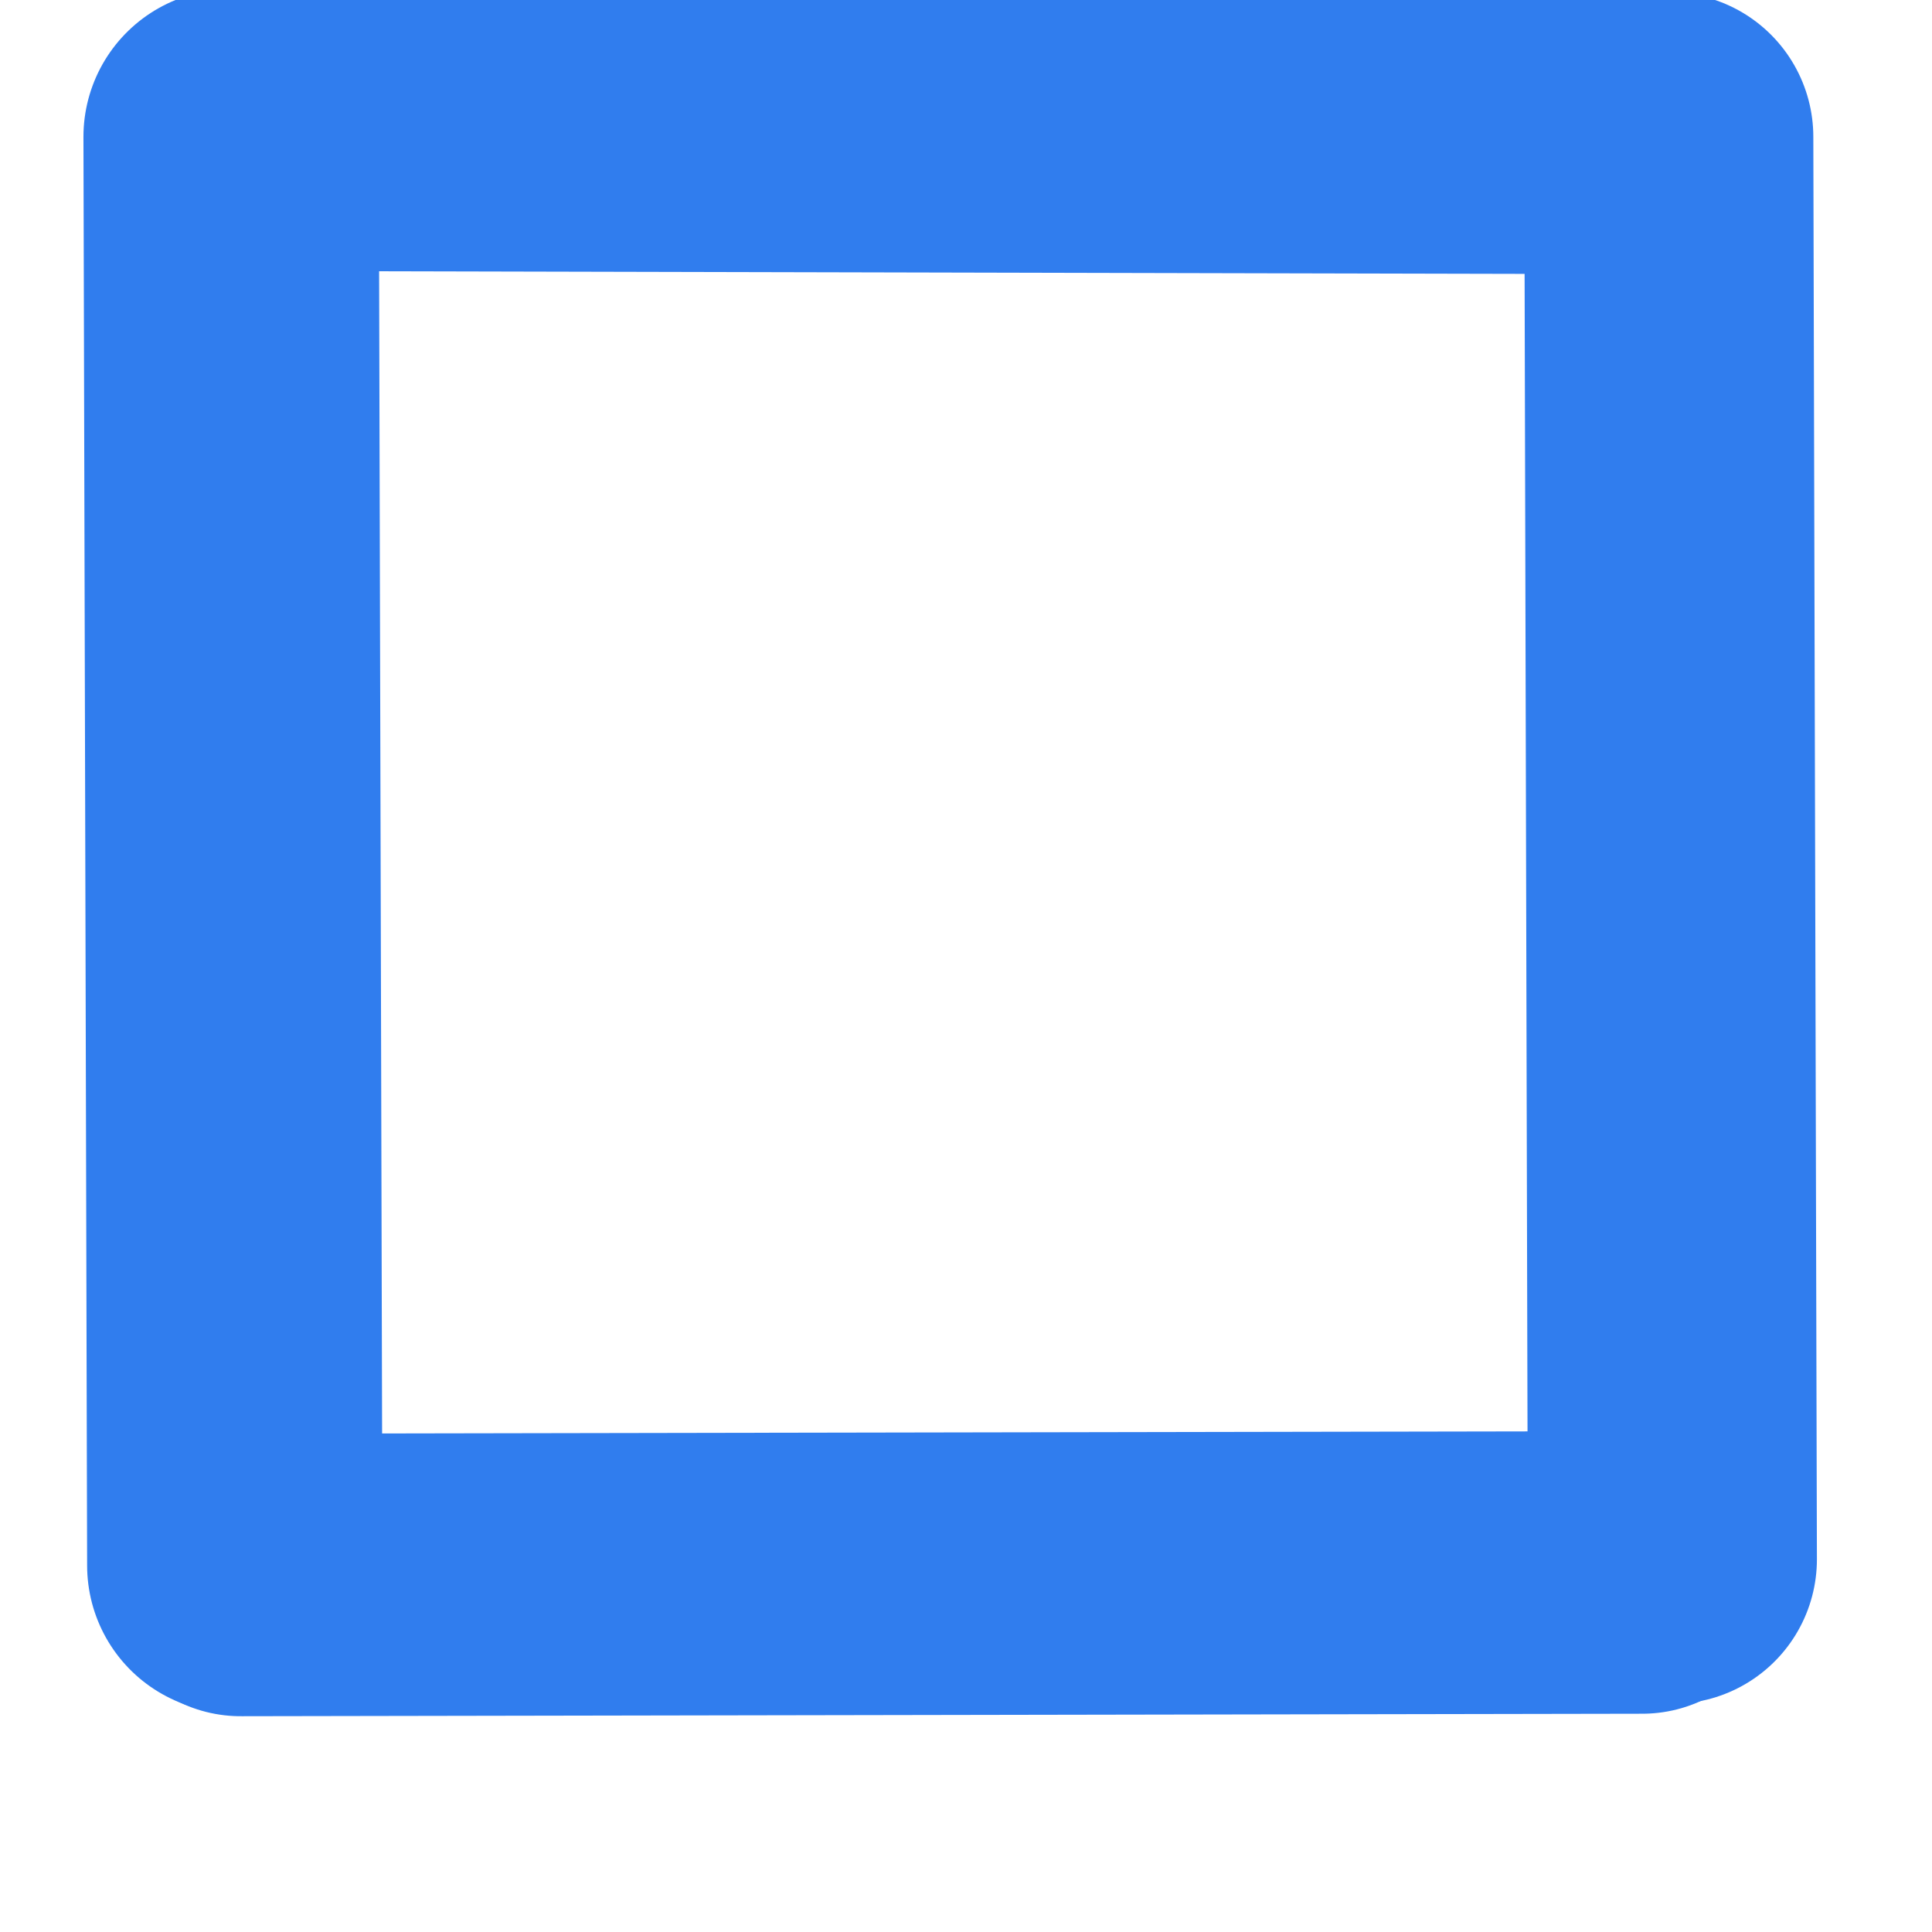
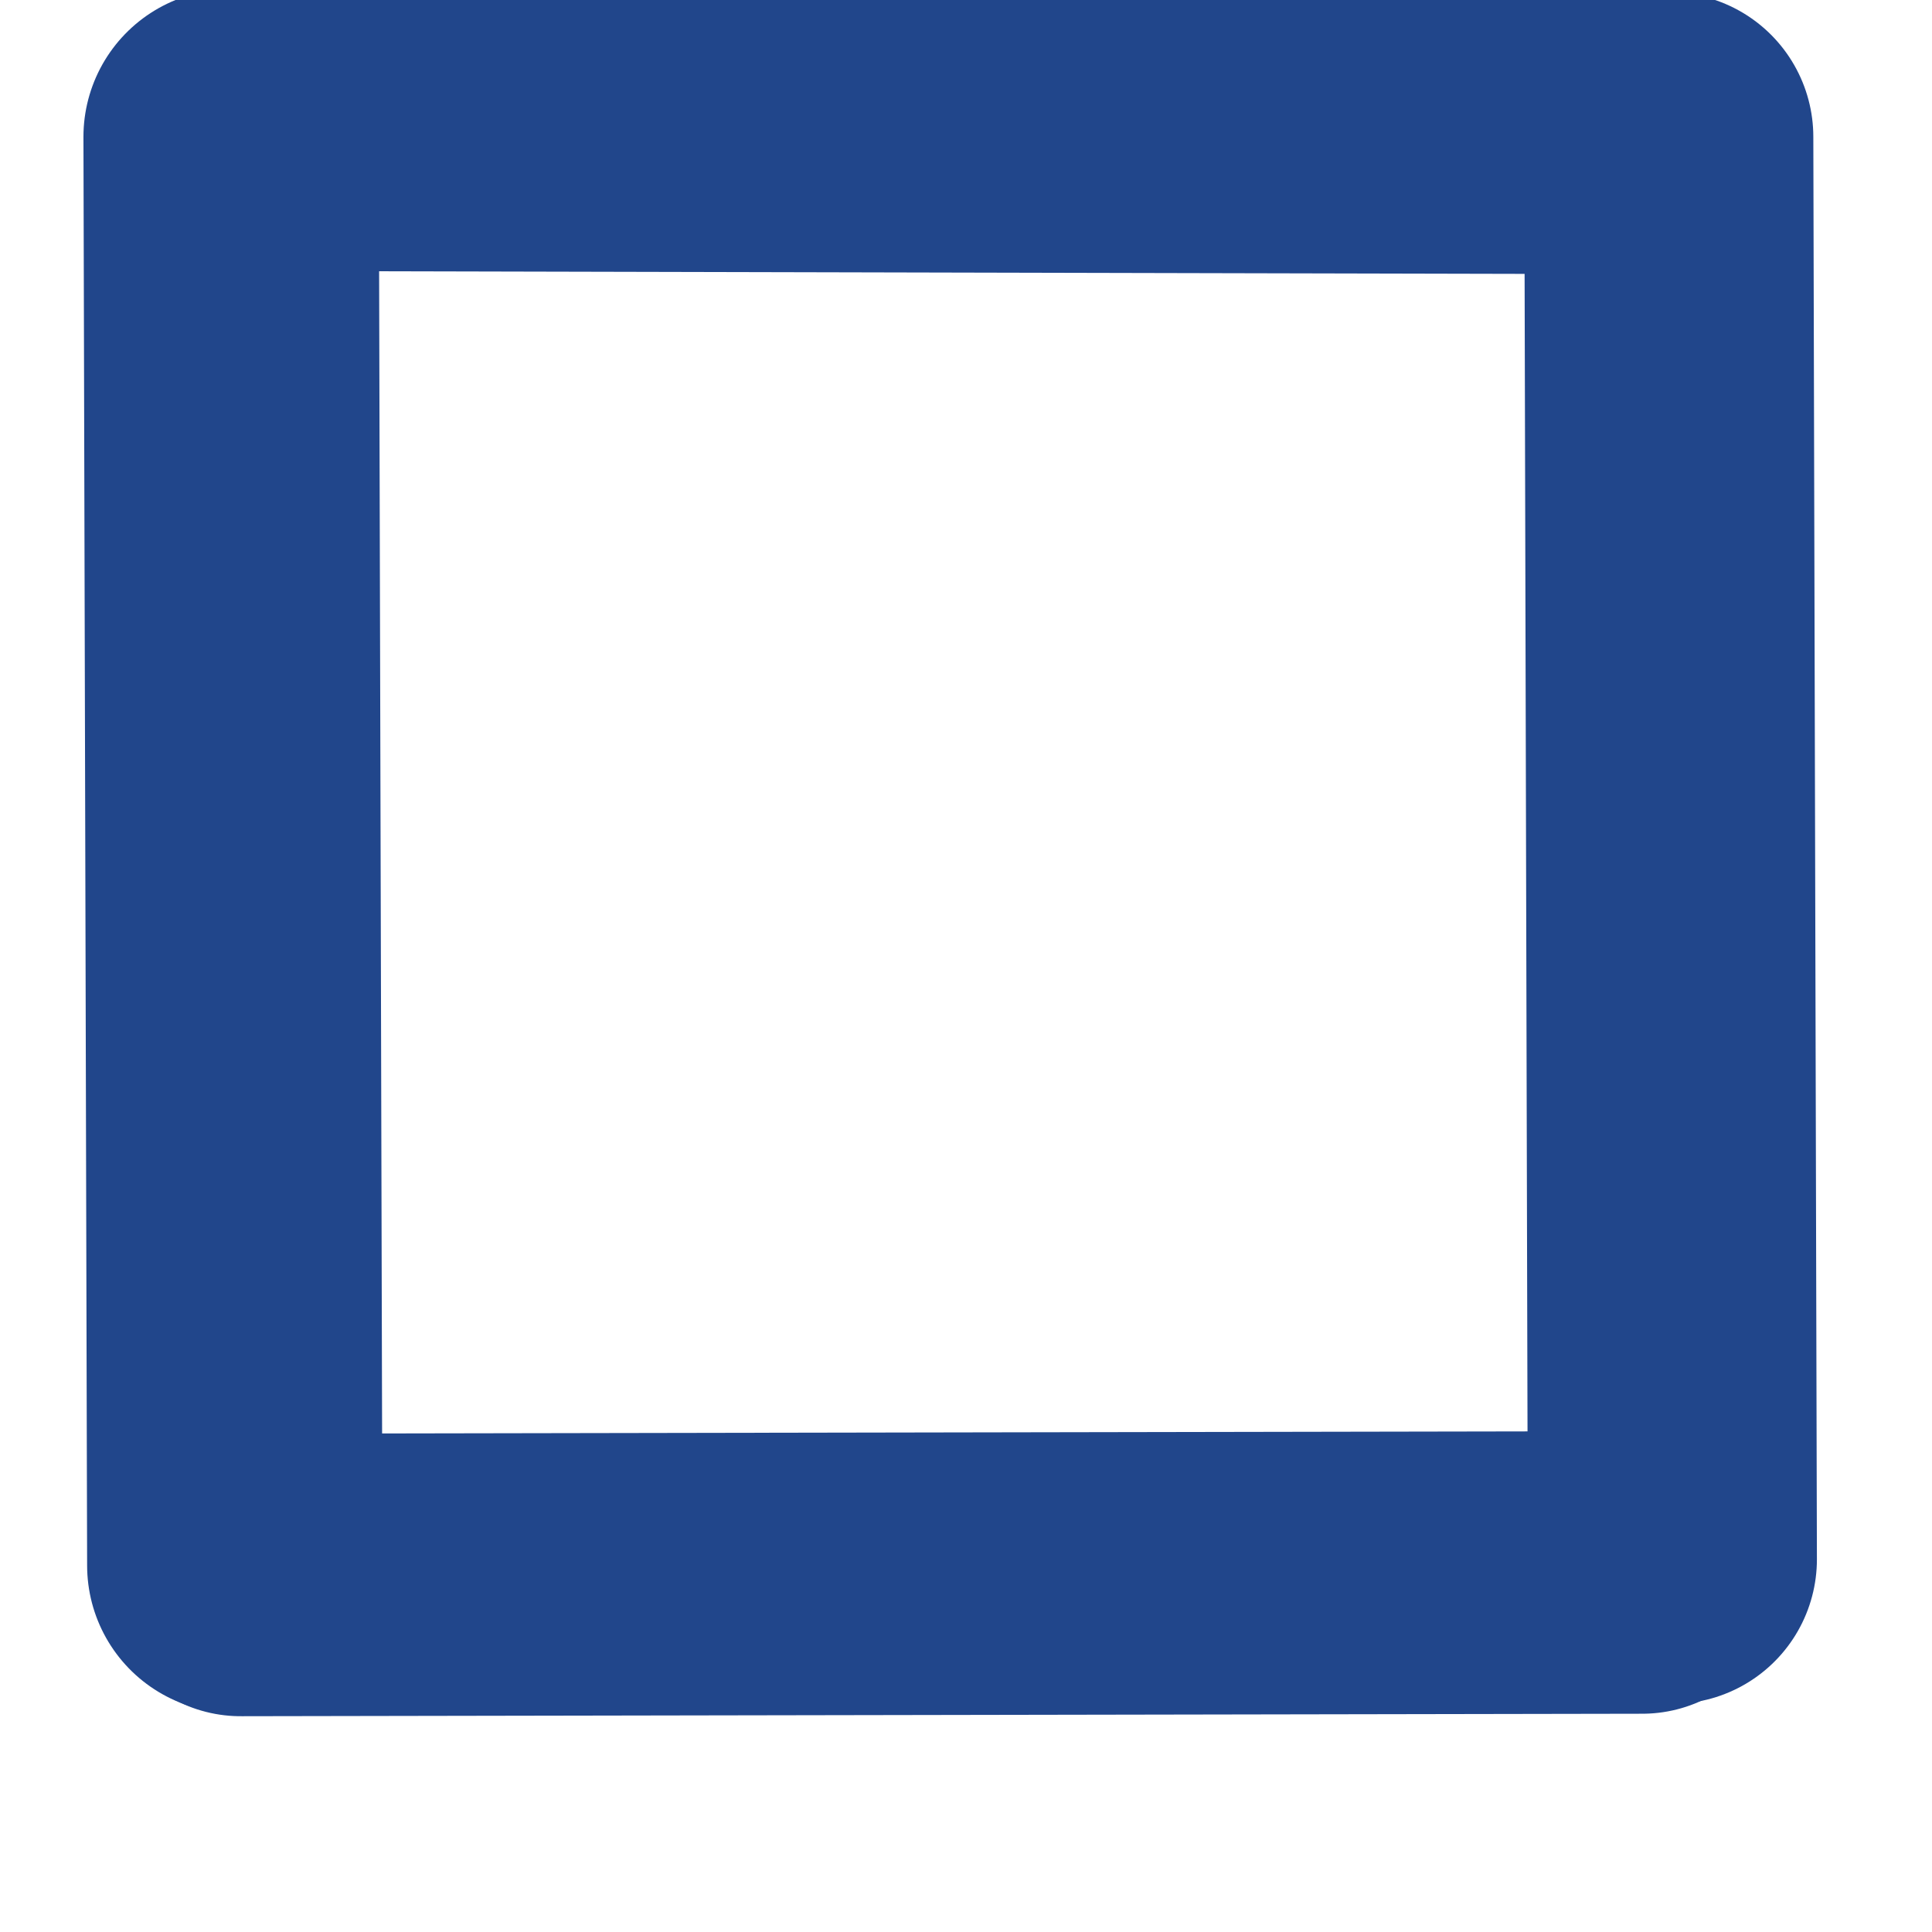
<svg xmlns="http://www.w3.org/2000/svg" id="Layer_1" data-name="Layer 1" width="5.556mm" height="5.556mm" viewBox="0 0 21 21" version="1.1">
  <defs id="defs4707" />
-   <line x1="2.552" y1="17.016" x2="2.512" y2="1.487" style="fill:none;stroke:#307dee;stroke-width:3.21px;stroke-linecap:round;stroke-miterlimit:10;stroke-opacity:1" id="line4702" />
-   <line x1="2.616" y1="17.119" x2="17.85" y2="17.092" style="fill:none;stroke:#307dee;stroke-width:3.071px;stroke-linecap:round;stroke-miterlimit:10;stroke-opacity:1" id="line4702-9-3" />
-   <line x1="2.612" y1="1.411" x2="17.921" y2="1.446" style="fill:none;stroke:#307dee;stroke-width:3.068px;stroke-linecap:round;stroke-miterlimit:10;stroke-opacity:1" id="line4702-9-3-0" />
-   <line x1="18.178" y1="16.949" x2="18.139" y2="1.488" style="fill:none;stroke:#307dee;stroke-width:3.142px;stroke-linecap:round;stroke-miterlimit:10;stroke-opacity:1" id="line4702-3" />
+   <line x1="2.552" y1="17.016" x2="2.512" y2="1.487" style="fill:none;stroke:#21468b;stroke-width:3.21px;stroke-linecap:round;stroke-miterlimit:10;stroke-opacity:1" id="line4702" />
+   <line x1="2.616" y1="17.119" x2="17.85" y2="17.092" style="fill:none;stroke:#21468b;stroke-width:3.071px;stroke-linecap:round;stroke-miterlimit:10;stroke-opacity:1" id="line4702-9-3" />
+   <line x1="2.612" y1="1.411" x2="17.921" y2="1.446" style="fill:none;stroke:#21468b;stroke-width:3.068px;stroke-linecap:round;stroke-miterlimit:10;stroke-opacity:1" id="line4702-9-3-0" />
+   <line x1="18.178" y1="16.949" x2="18.139" y2="1.488" style="fill:none;stroke:#21468b;stroke-width:3.142px;stroke-linecap:round;stroke-miterlimit:10;stroke-opacity:1" id="line4702-3" />
</svg>
